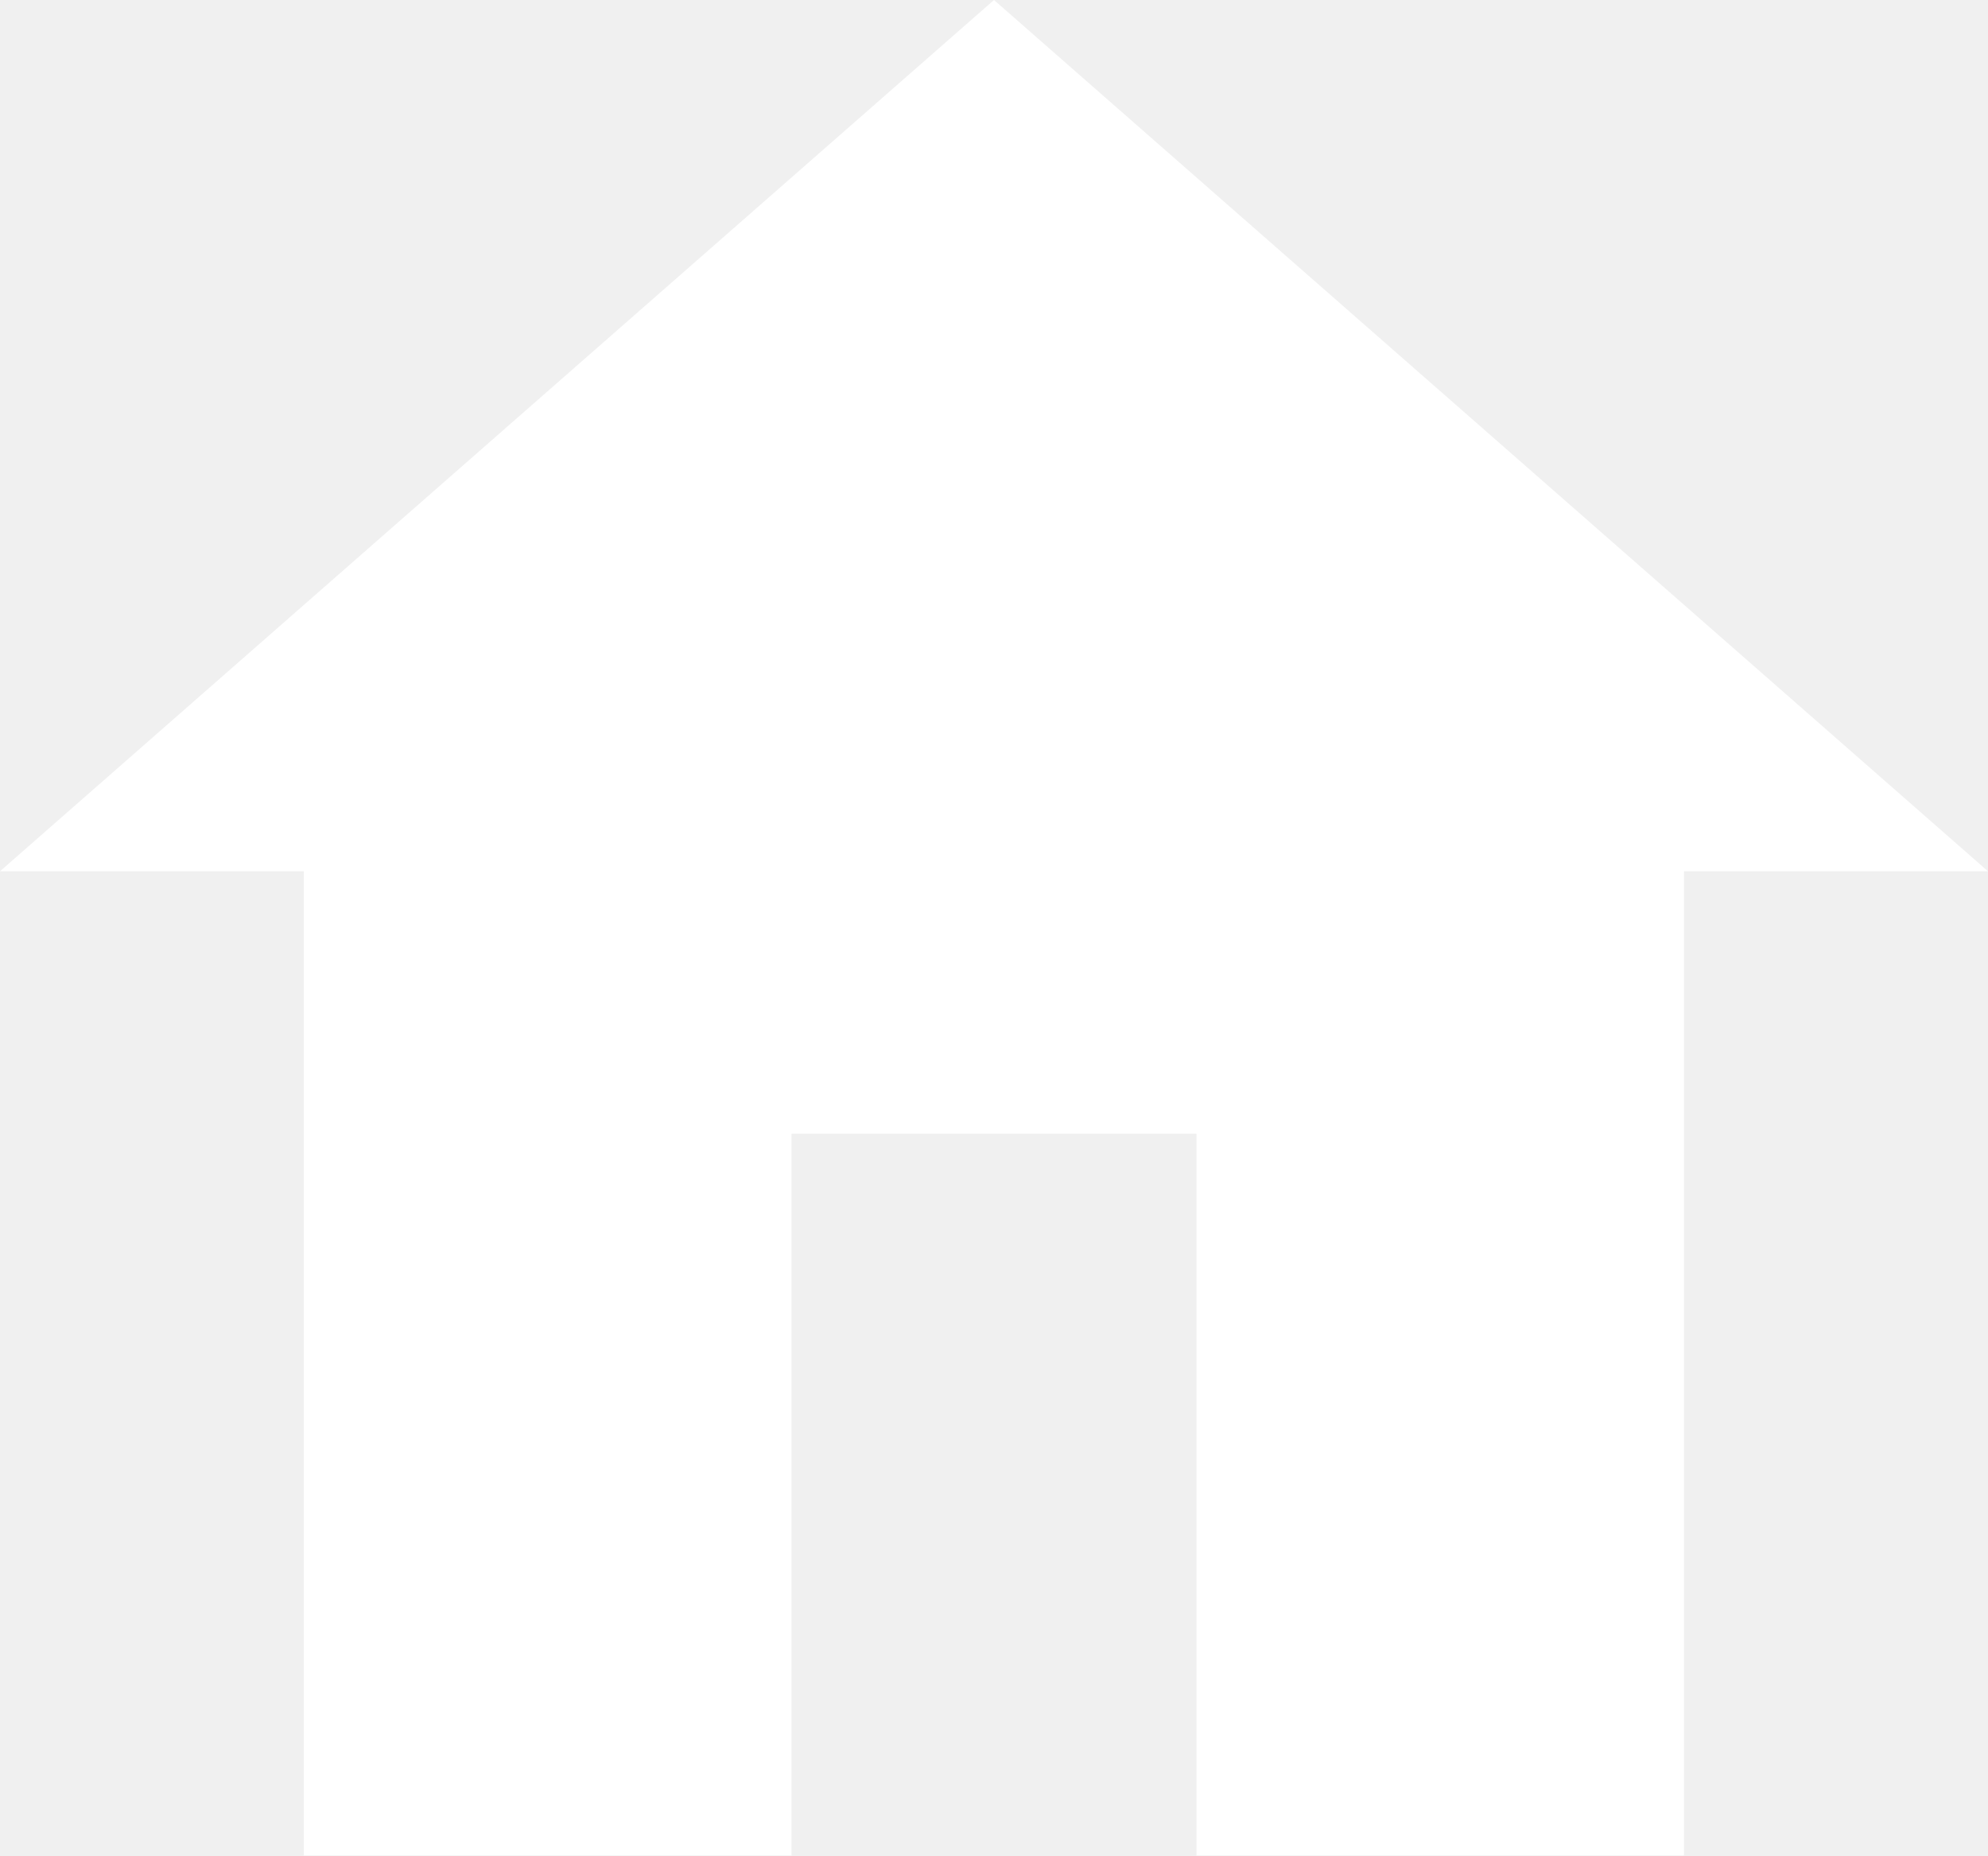
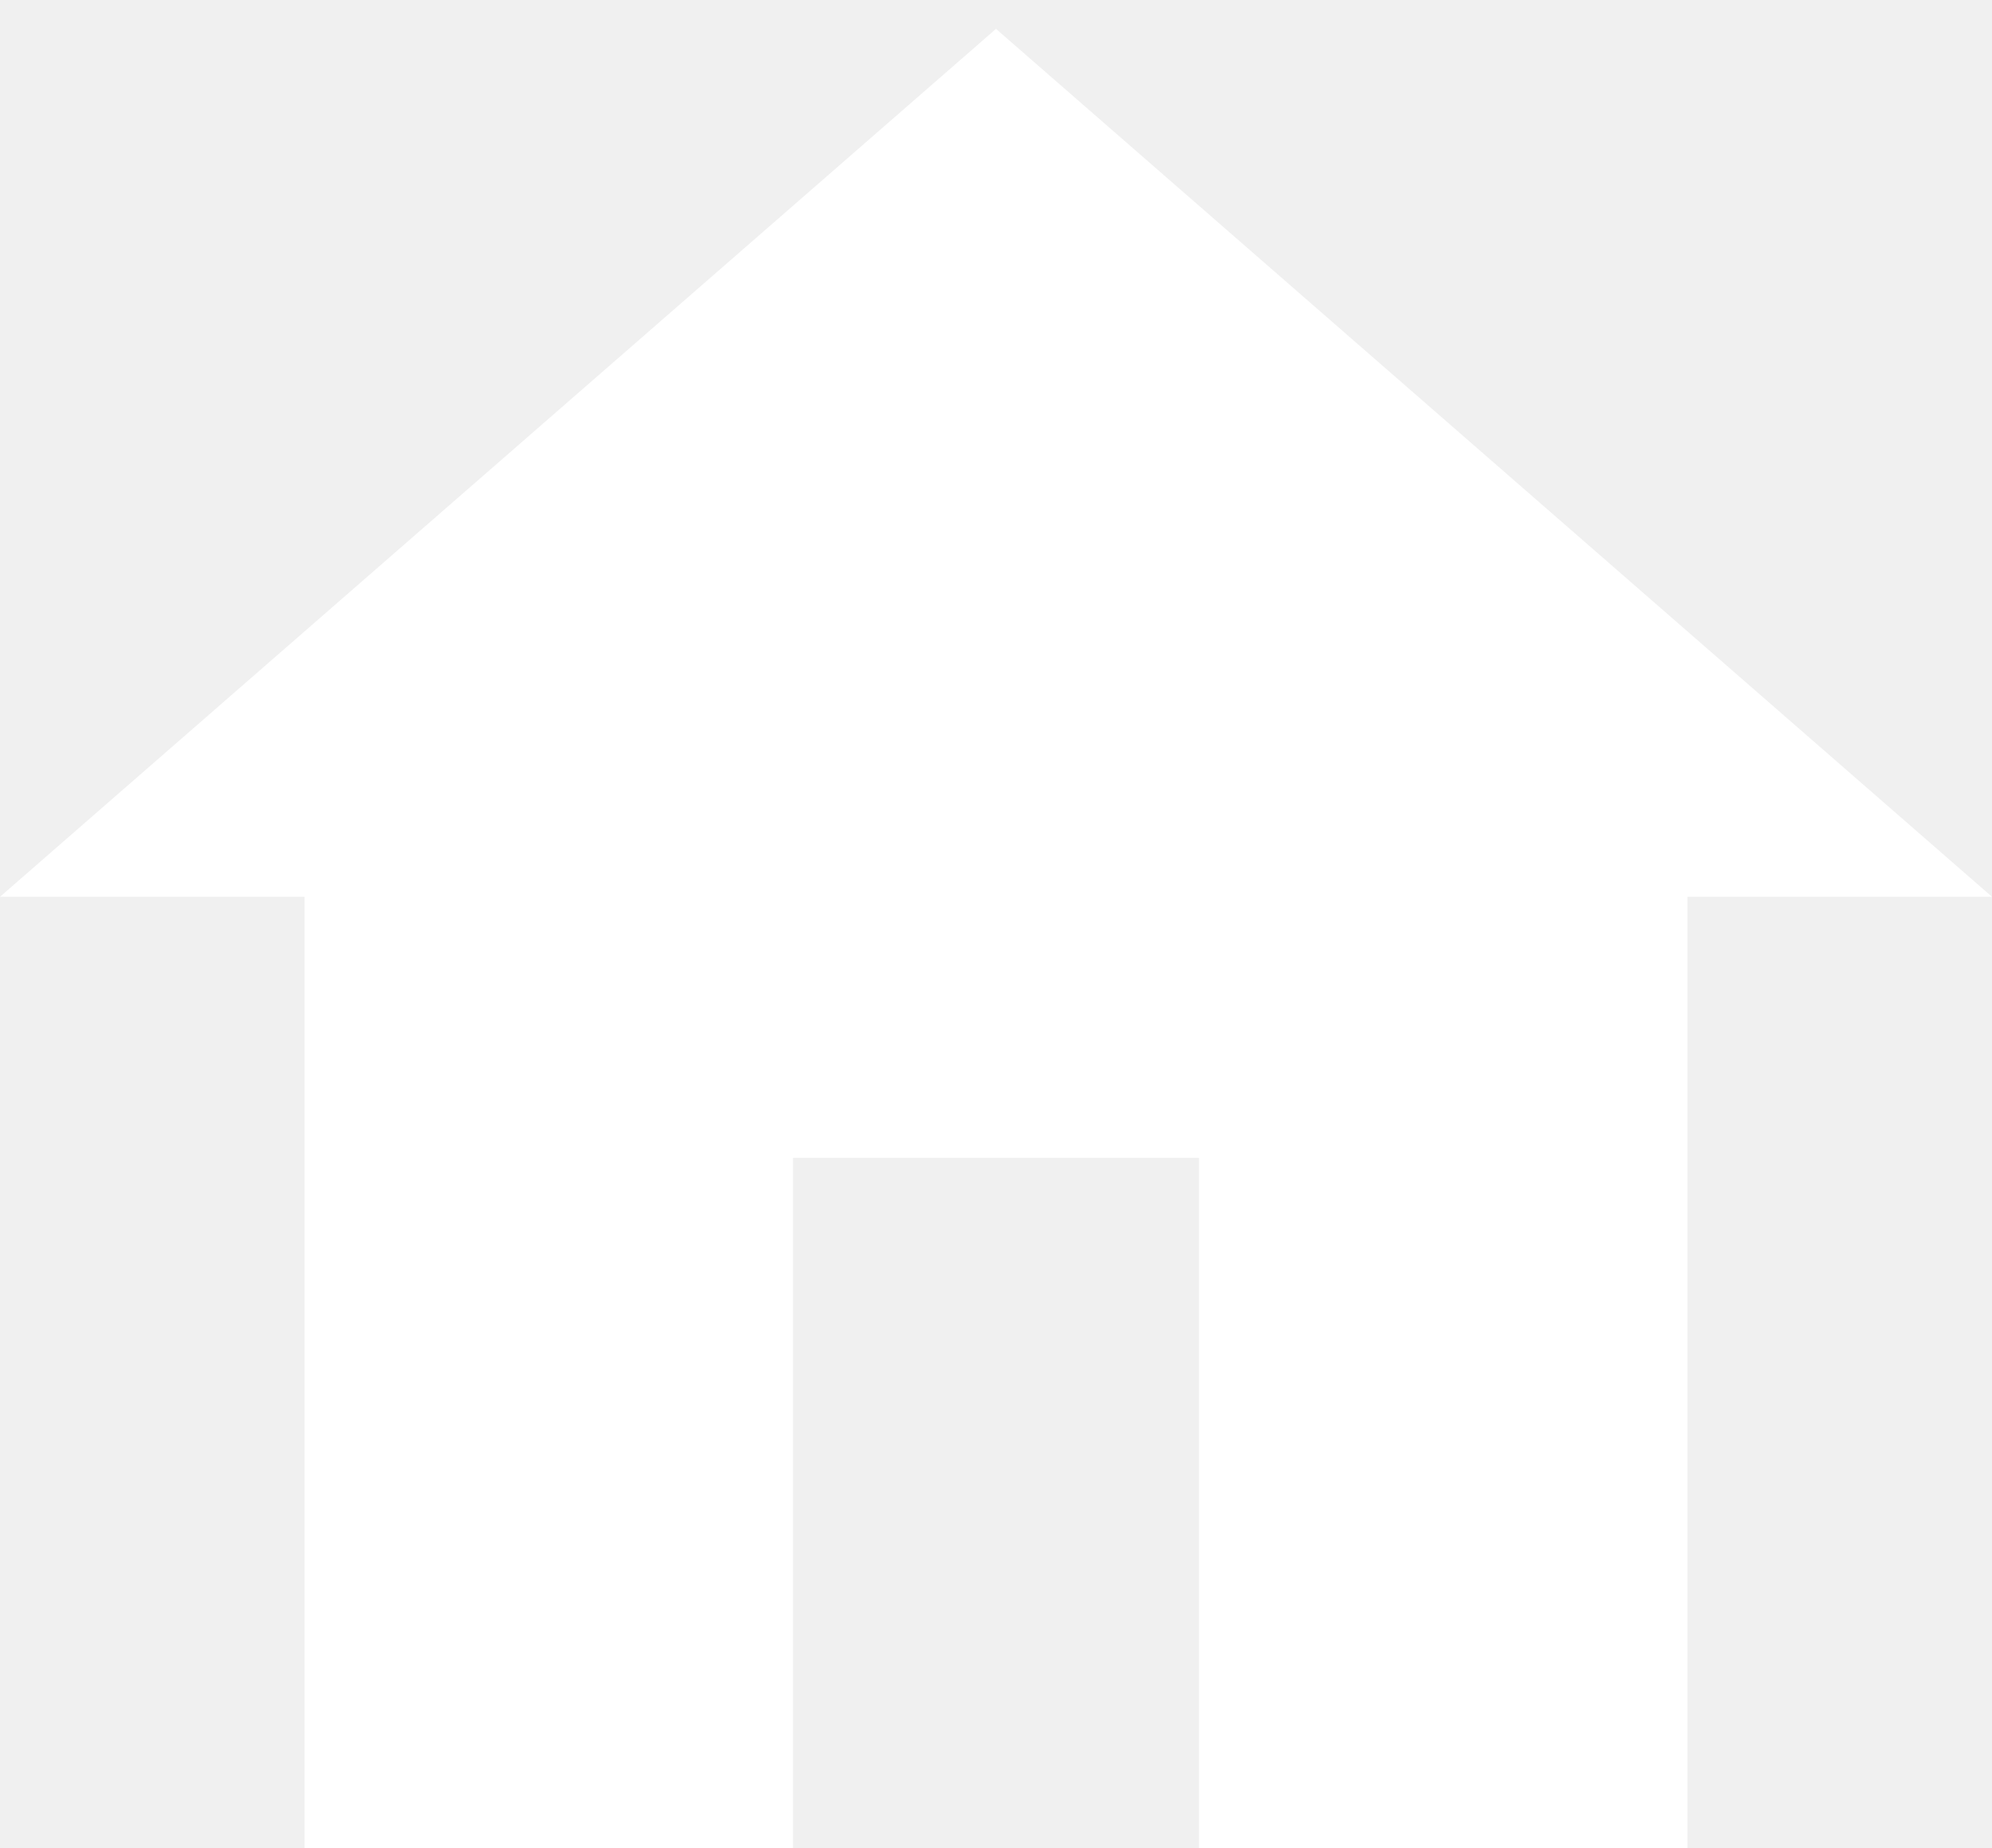
- <svg xmlns="http://www.w3.org/2000/svg" id="Layer_1" data-name="Layer 1" viewBox="0 0 75 70">
-   <defs>
-     <style>.cls-1{fill:#fff;}</style>
-   </defs>
-   <polygon class="cls-1" points="37.5 0 0 32.87 11.46 32.87 11.46 70 29.86 70 29.86 42.77 45.14 42.77 45.14 70 63.53 70 63.53 32.87 75 32.87 37.5 0" />
+ <svg xmlns="http://www.w3.org/2000/svg" viewBox="0 -1 69 64">
+   <polygon points="34.5 0 0 30.06 10.55 30.06 10.55 64 27.47 64 27.47 39.1 41.53 39.1 41.53 64 58.45 64 58.45 30.06 69 30.06 34.5 0" fill="#FFF" />
</svg>
